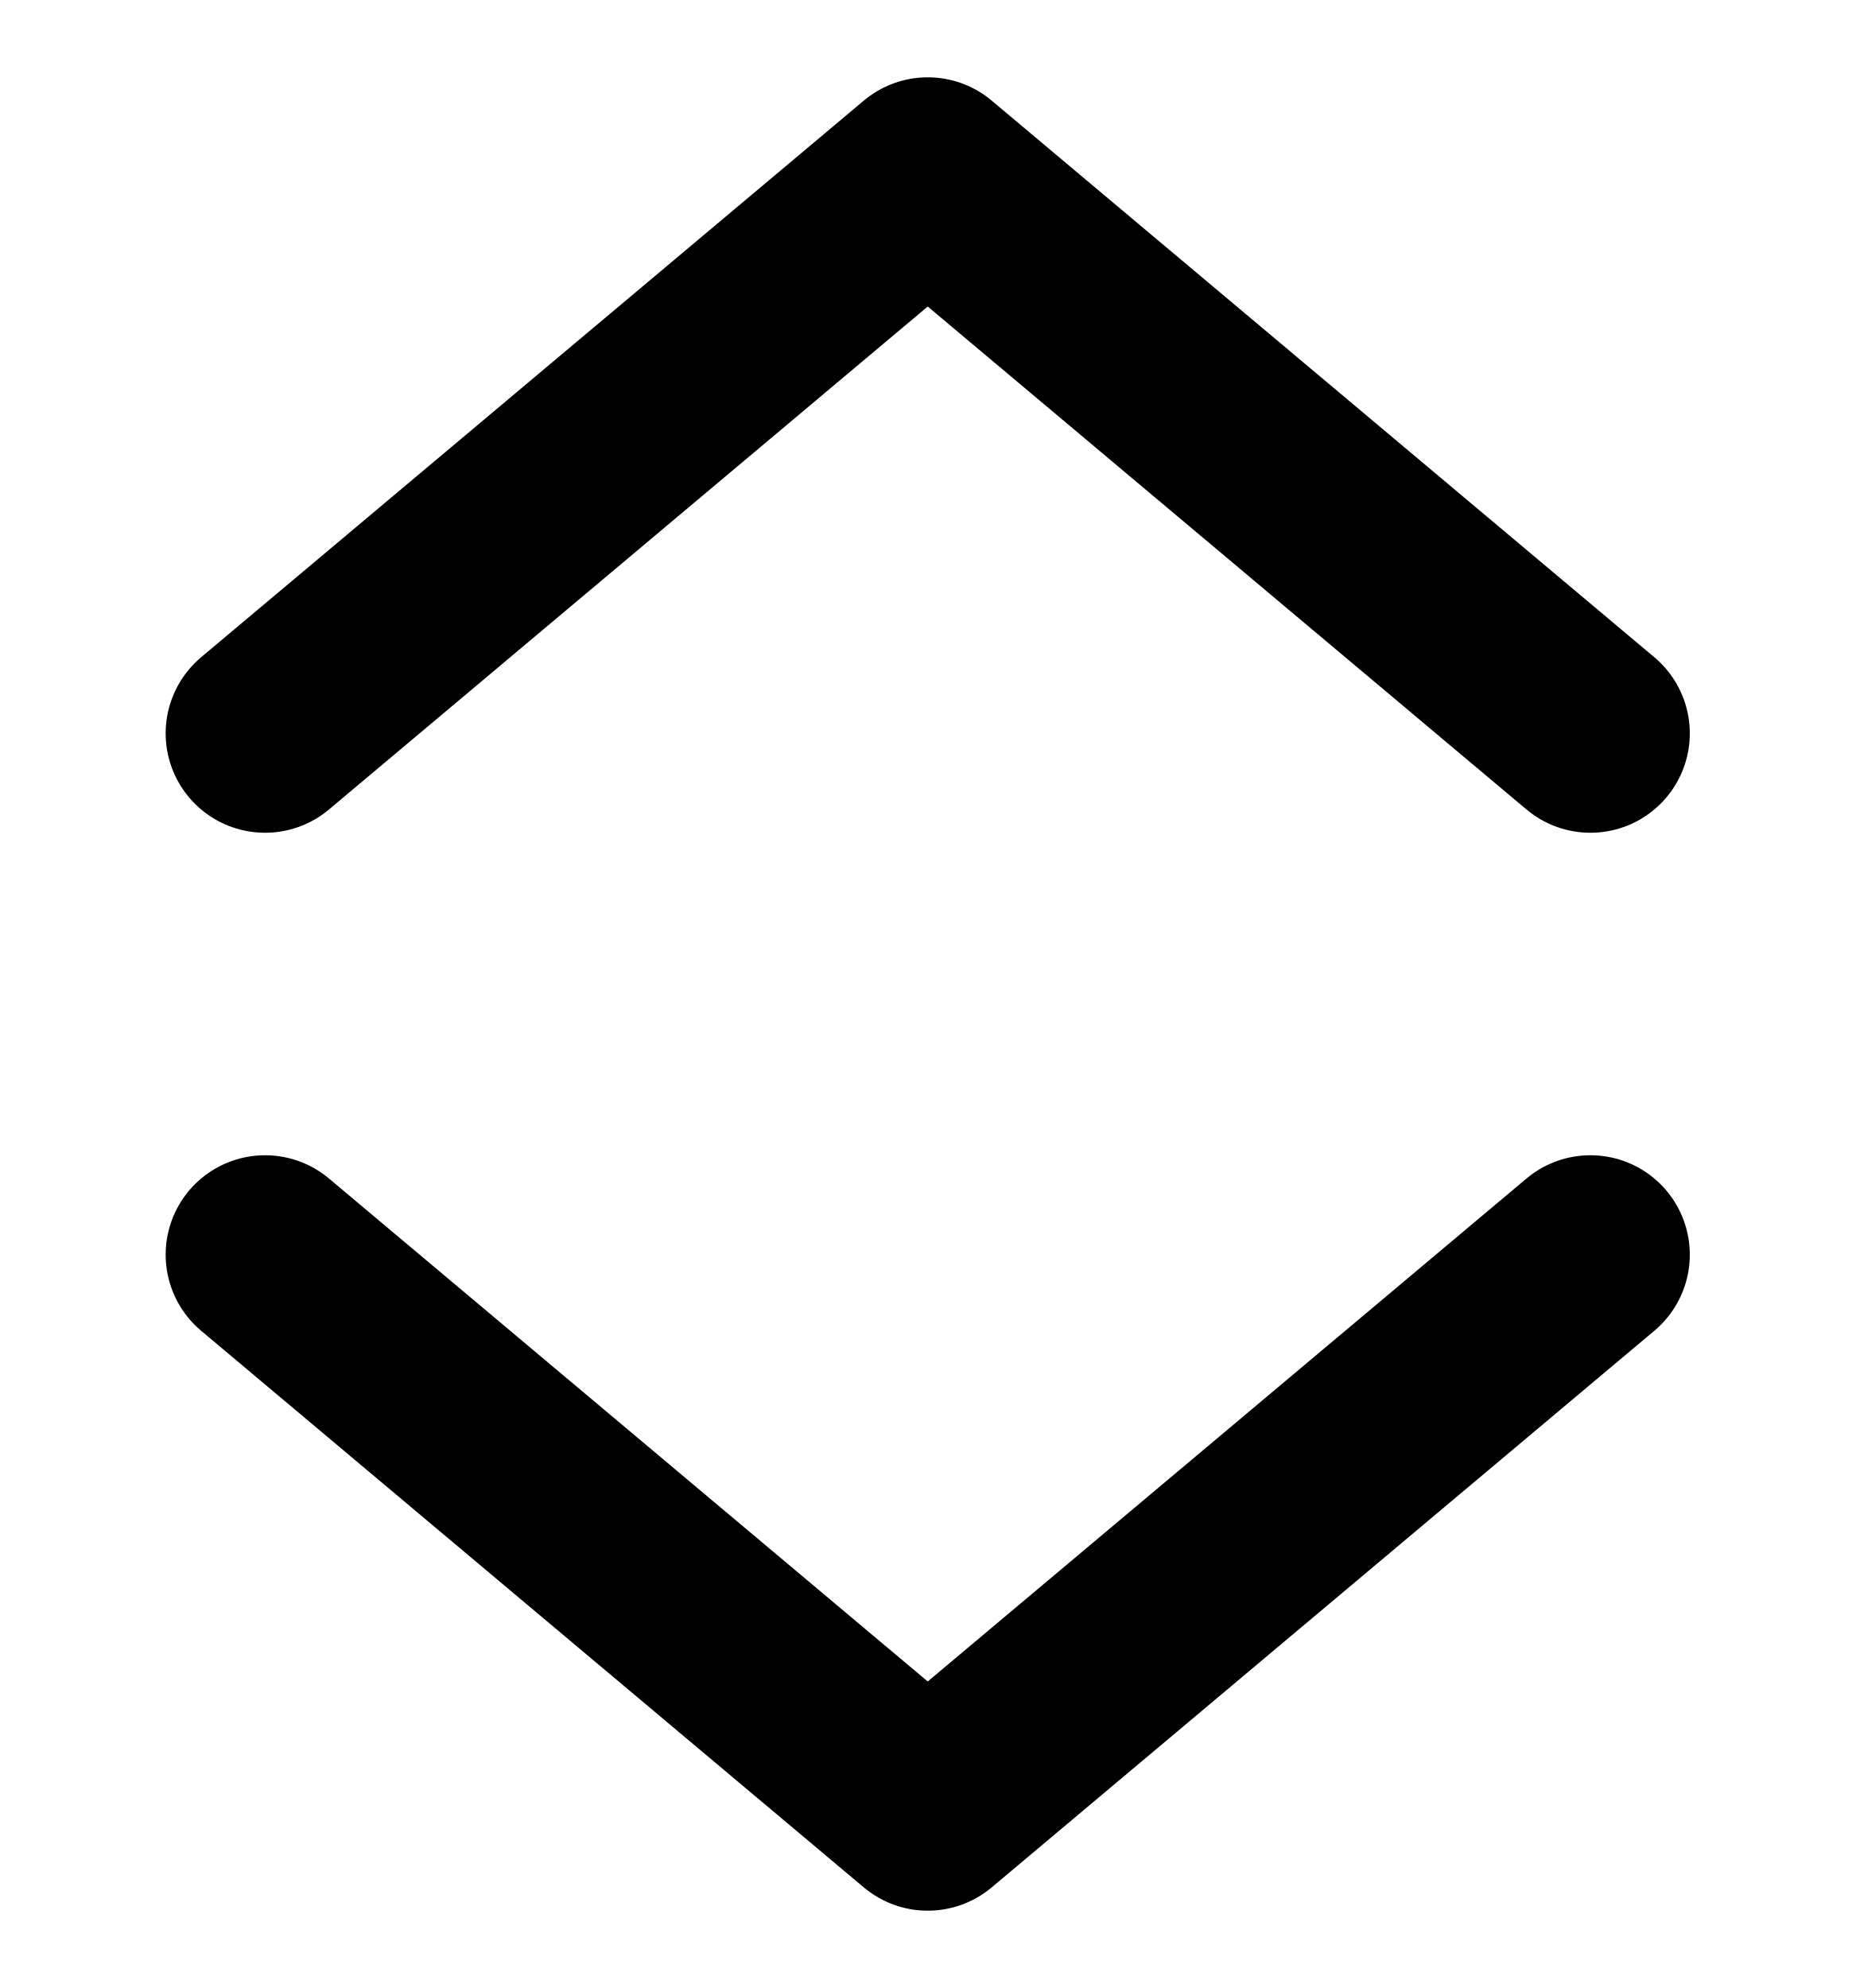
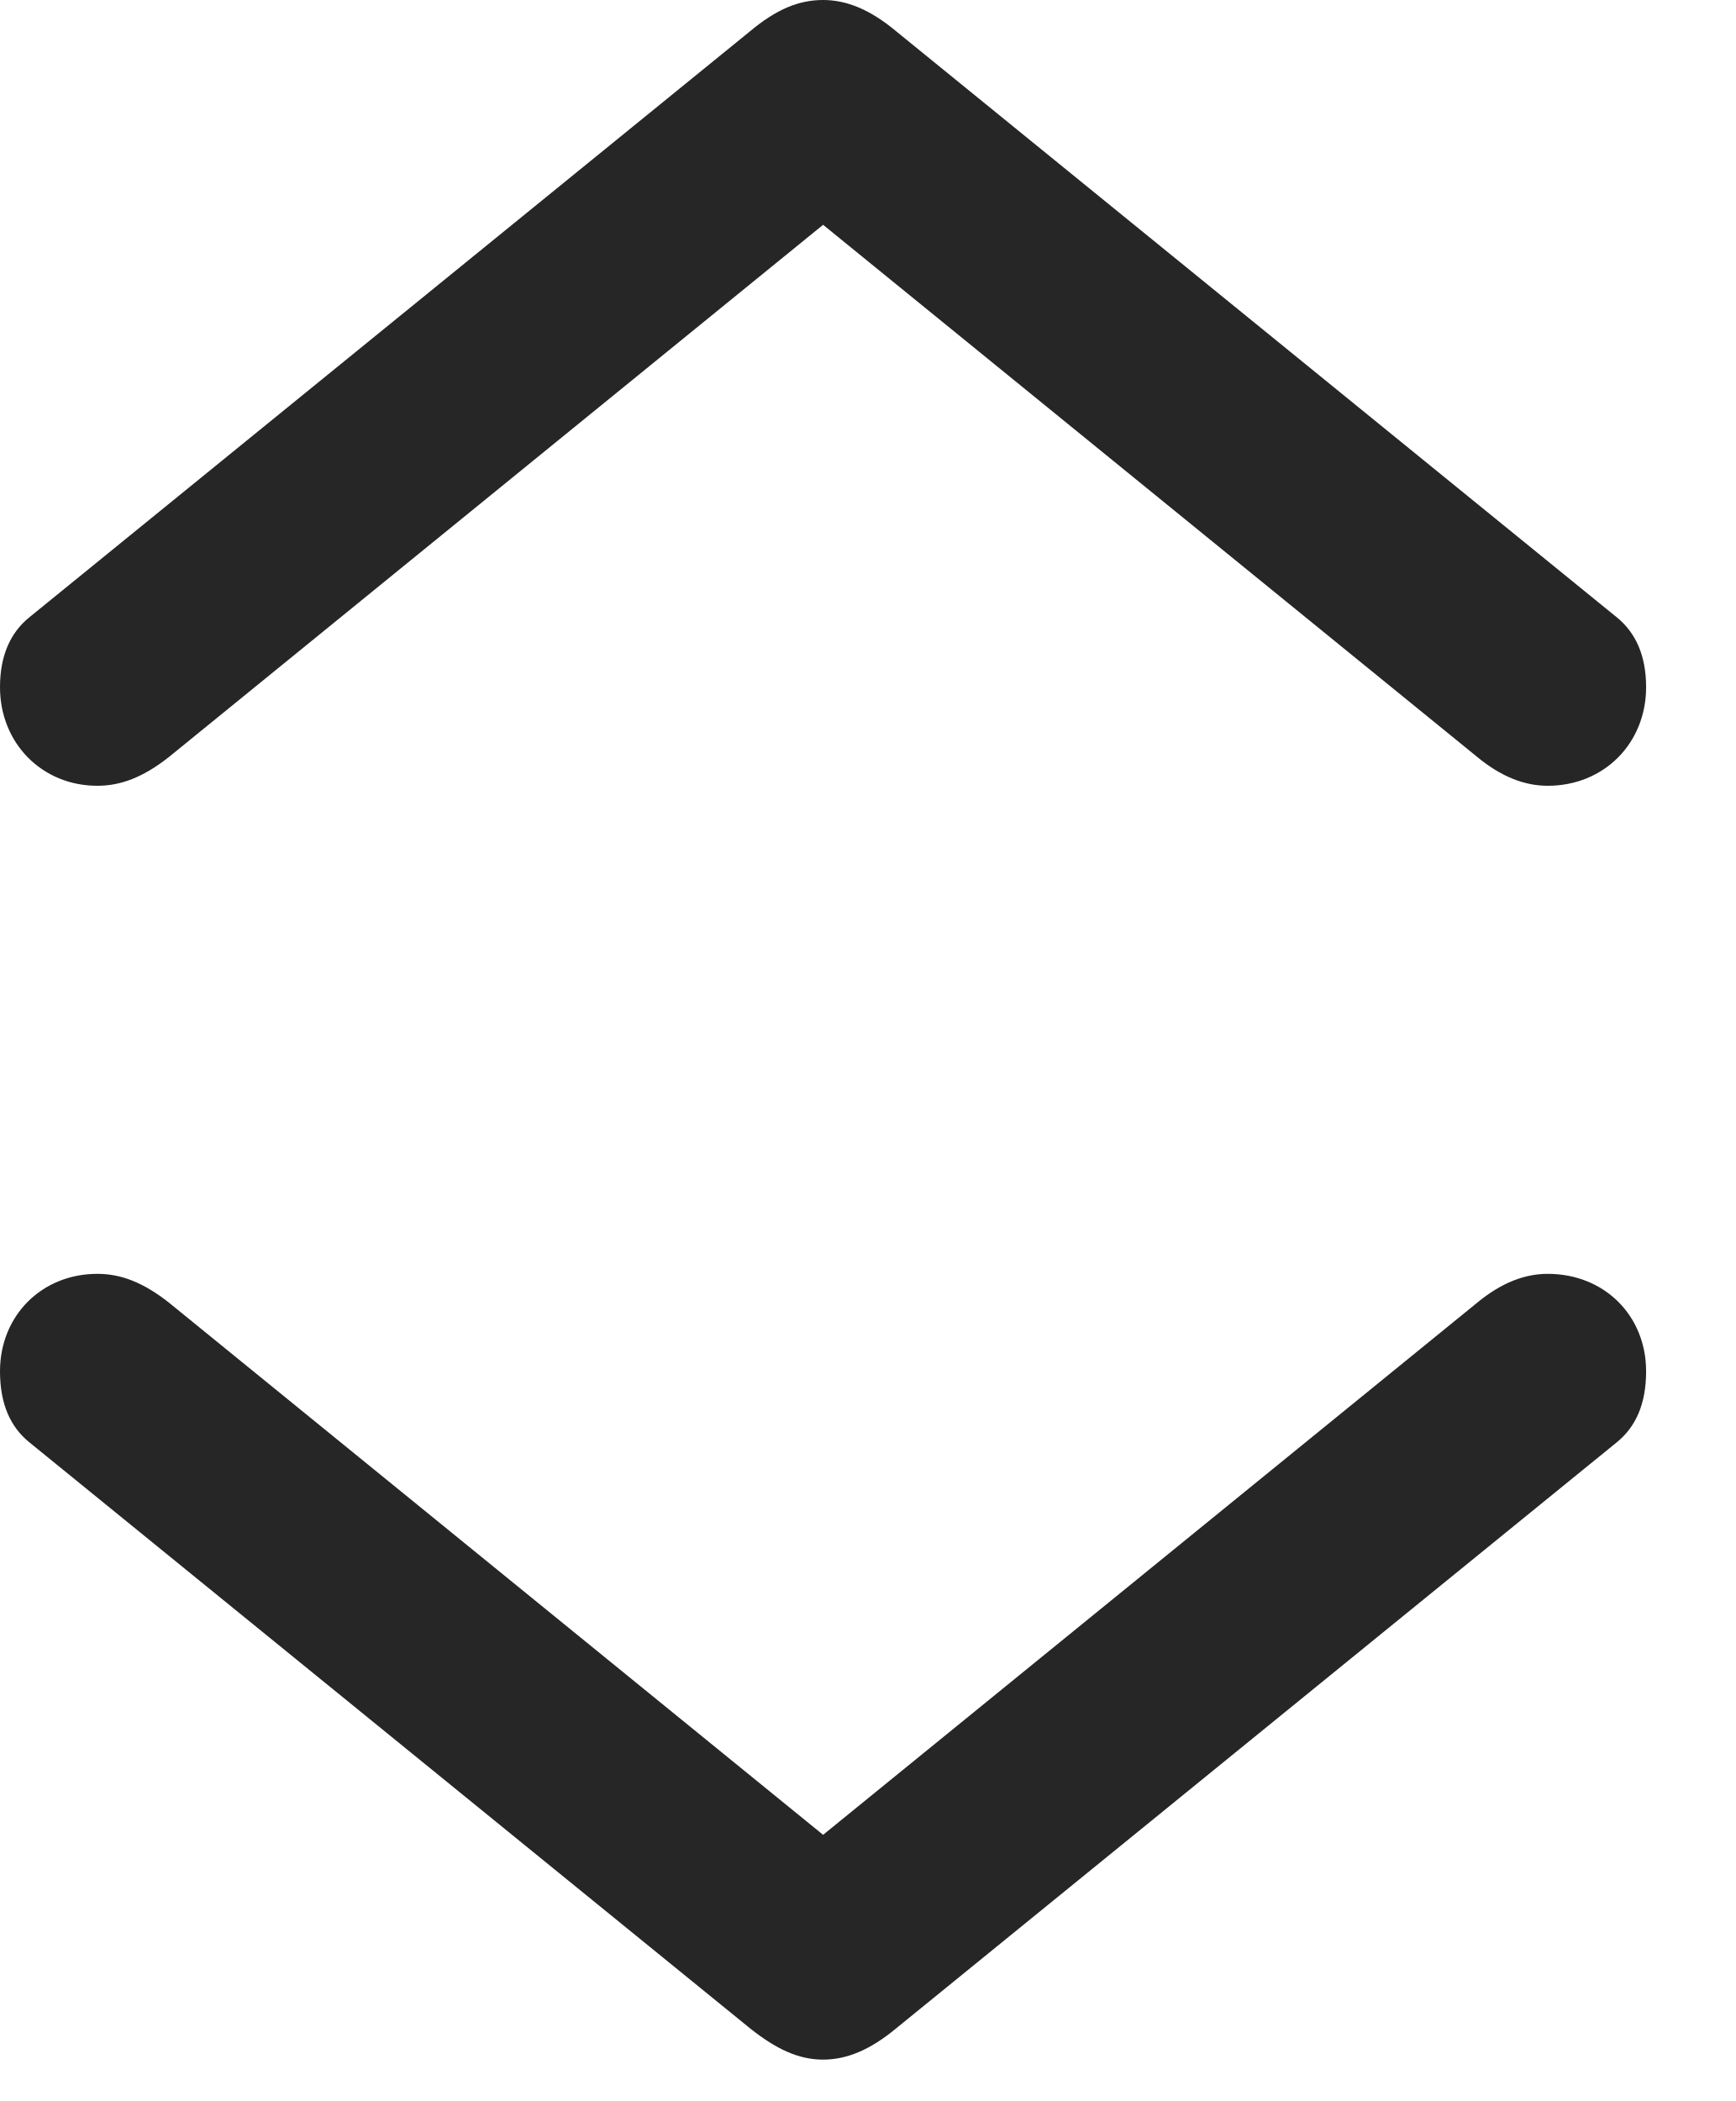
- <svg xmlns="http://www.w3.org/2000/svg" version="1.1" id="Layer_1" x="0px" y="0px" viewBox="0 0 21 22.5" style="enable-background:new 0 0 21 22.5;" xml:space="preserve">
-   <style type="text/css">
- 	.st0{fill:none;stroke:#000000;stroke-width:2.25;stroke-linecap:round;stroke-linejoin:round;}
- </style>
-   <g>
-     <polyline class="st0" points="18,14.2 10.5,20.5 3,14.2  " />
-     <polyline class="st0" points="18,8.3 10.5,2 3,8.3  " />
+ <svg xmlns="http://www.w3.org/2000/svg" width="19" height="23" viewBox="0 0 19 23" fill="none">
+   <g id="chevron.up.chevron.down">
+     <g id="Group">
+       <path id="Vector" d="M9.012 0C8.742 0 8.496 0.105 8.215 0.34L0.316 6.762C0.117 6.926 0 7.172 0 7.523C0 8.133 0.457 8.602 1.066 8.602C1.324 8.602 1.57 8.508 1.852 8.285L9.012 2.461L16.172 8.285C16.441 8.508 16.699 8.602 16.945 8.602C17.566 8.602 18.023 8.133 18.023 7.523C18.023 7.172 17.906 6.926 17.707 6.762L9.809 0.34C9.527 0.105 9.27 0 9.012 0ZM9.012 22.547C9.27 22.547 9.527 22.441 9.809 22.207L17.707 15.785C17.906 15.621 18.023 15.375 18.023 15.012C18.023 14.402 17.566 13.945 16.945 13.945C16.699 13.945 16.441 14.039 16.172 14.262L9.012 20.086L1.852 14.262C1.57 14.039 1.324 13.945 1.066 13.945C0.457 13.945 0 14.402 0 15.012C0 15.375 0.117 15.621 0.316 15.785L8.215 22.207C8.496 22.43 8.742 22.547 9.012 22.547Z" fill="black" fill-opacity="0.85" />
+     </g>
  </g>
</svg>
